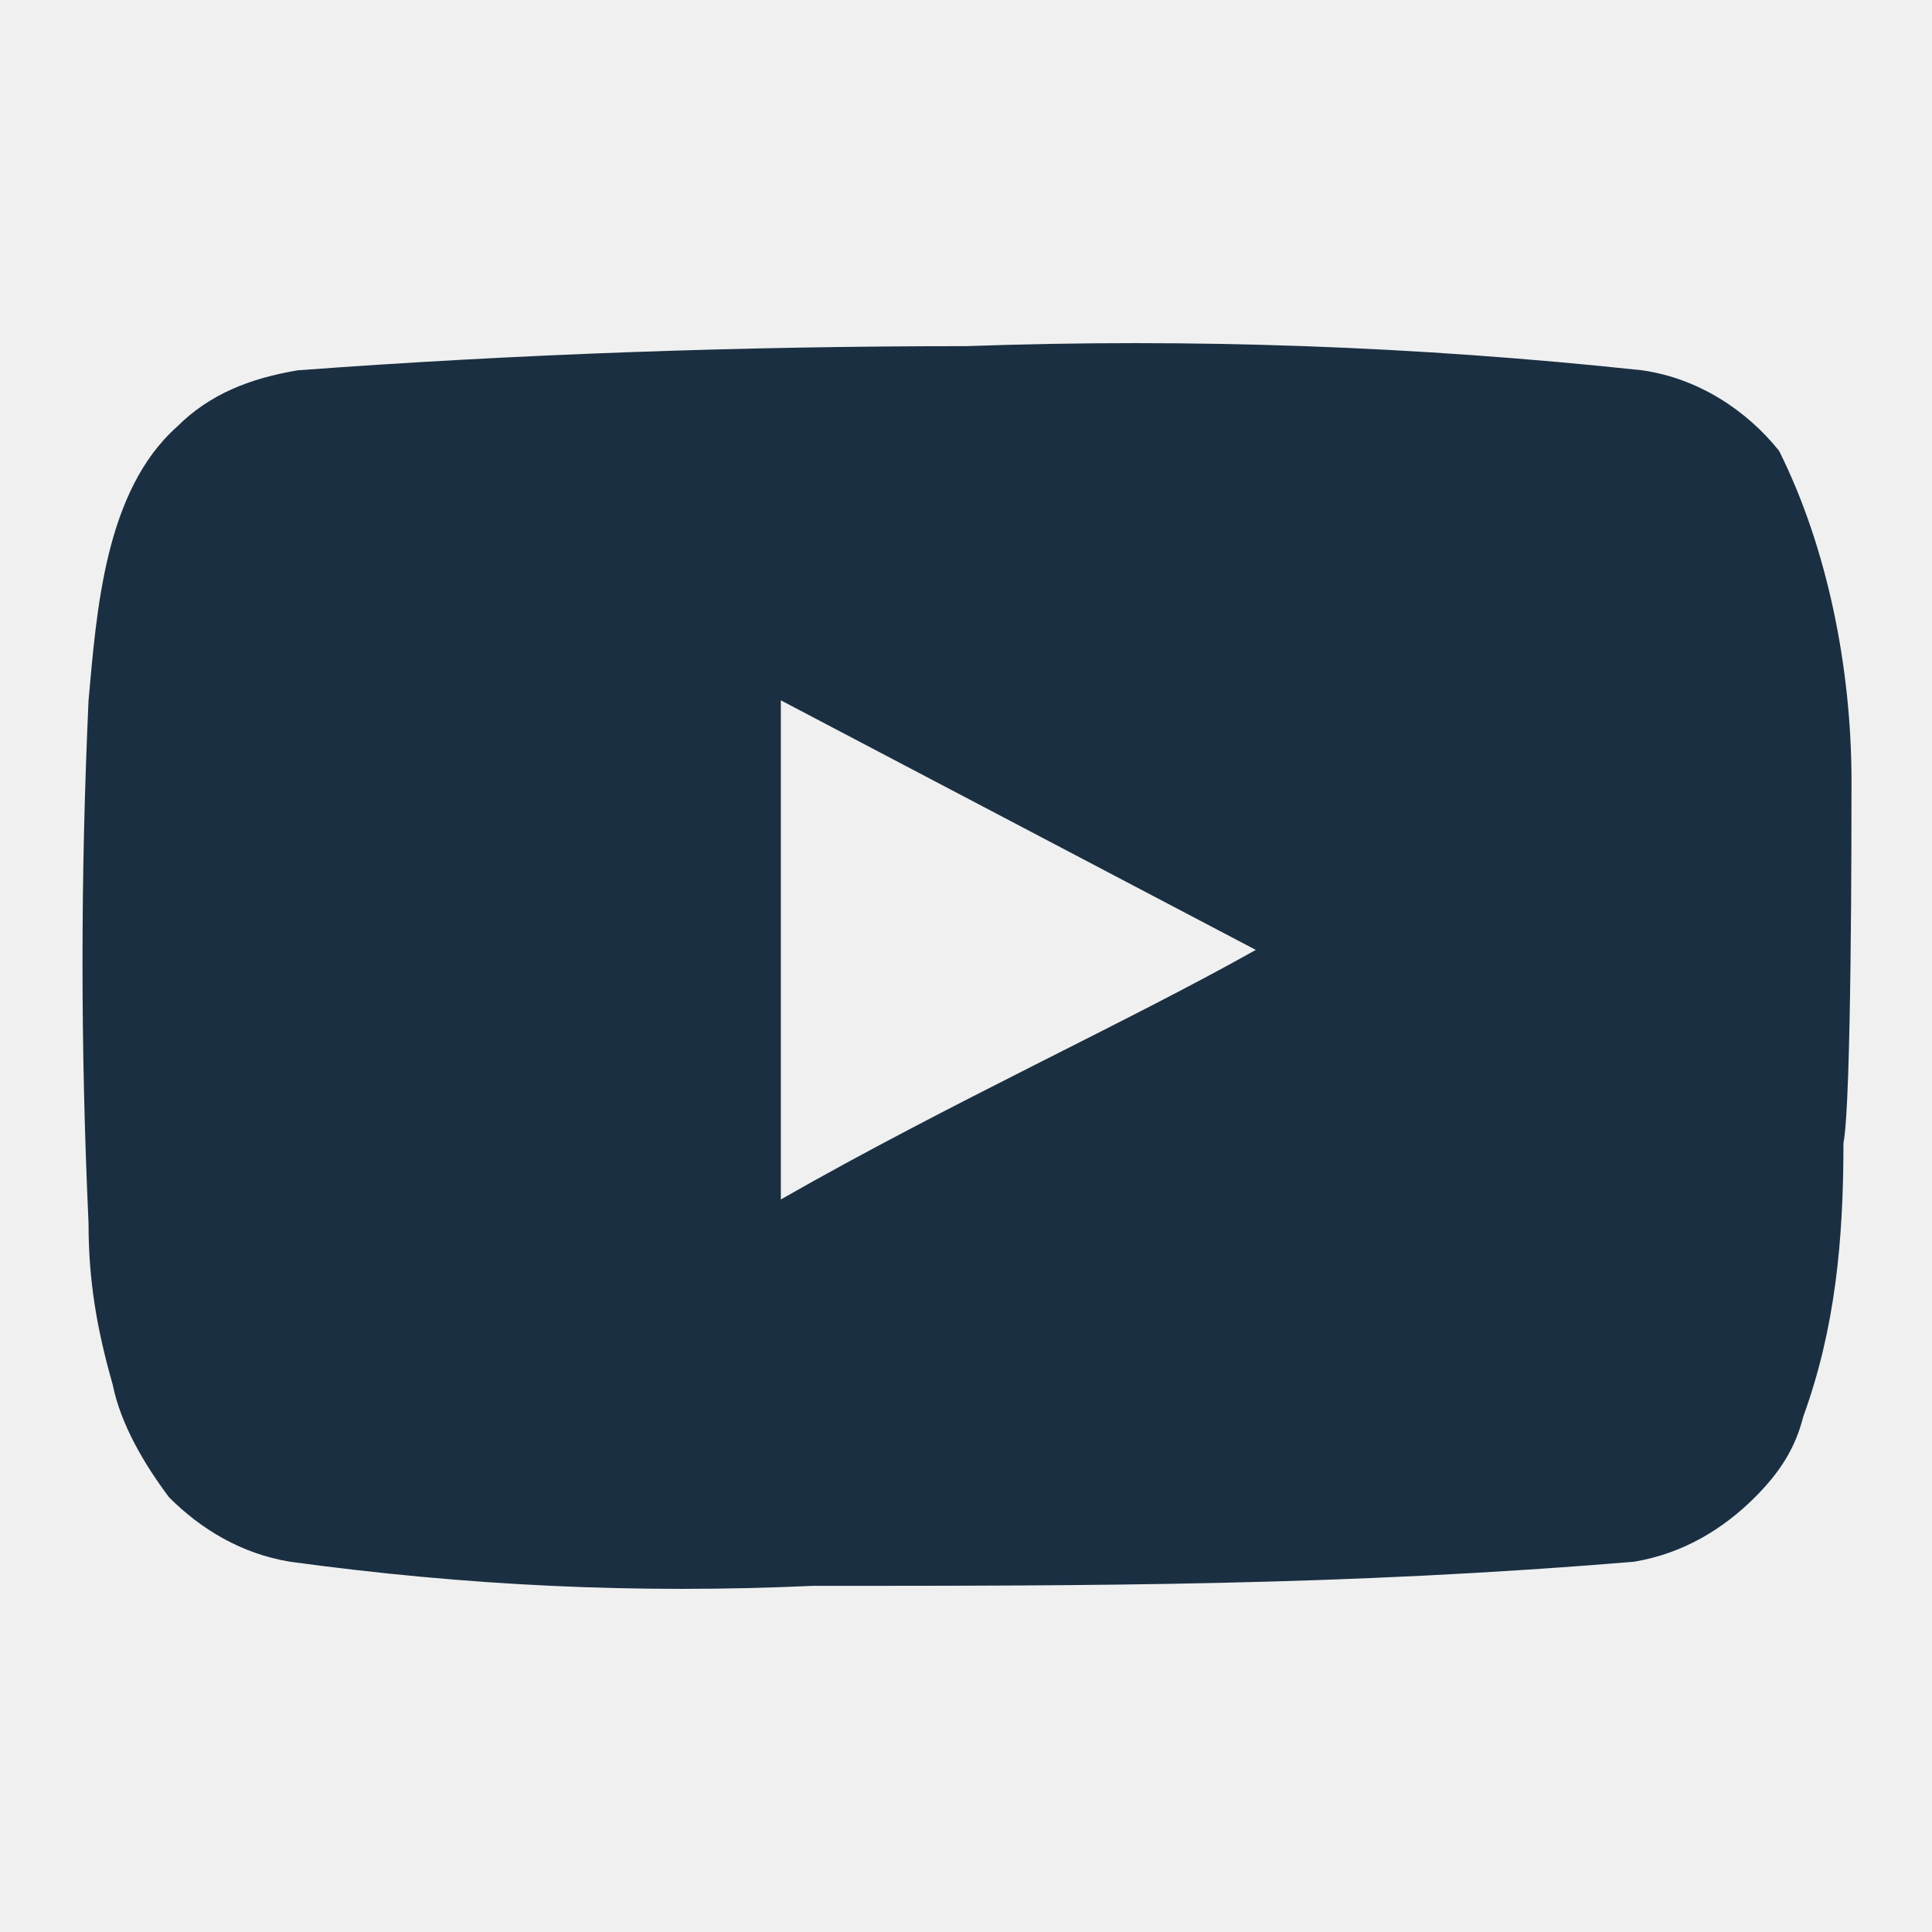
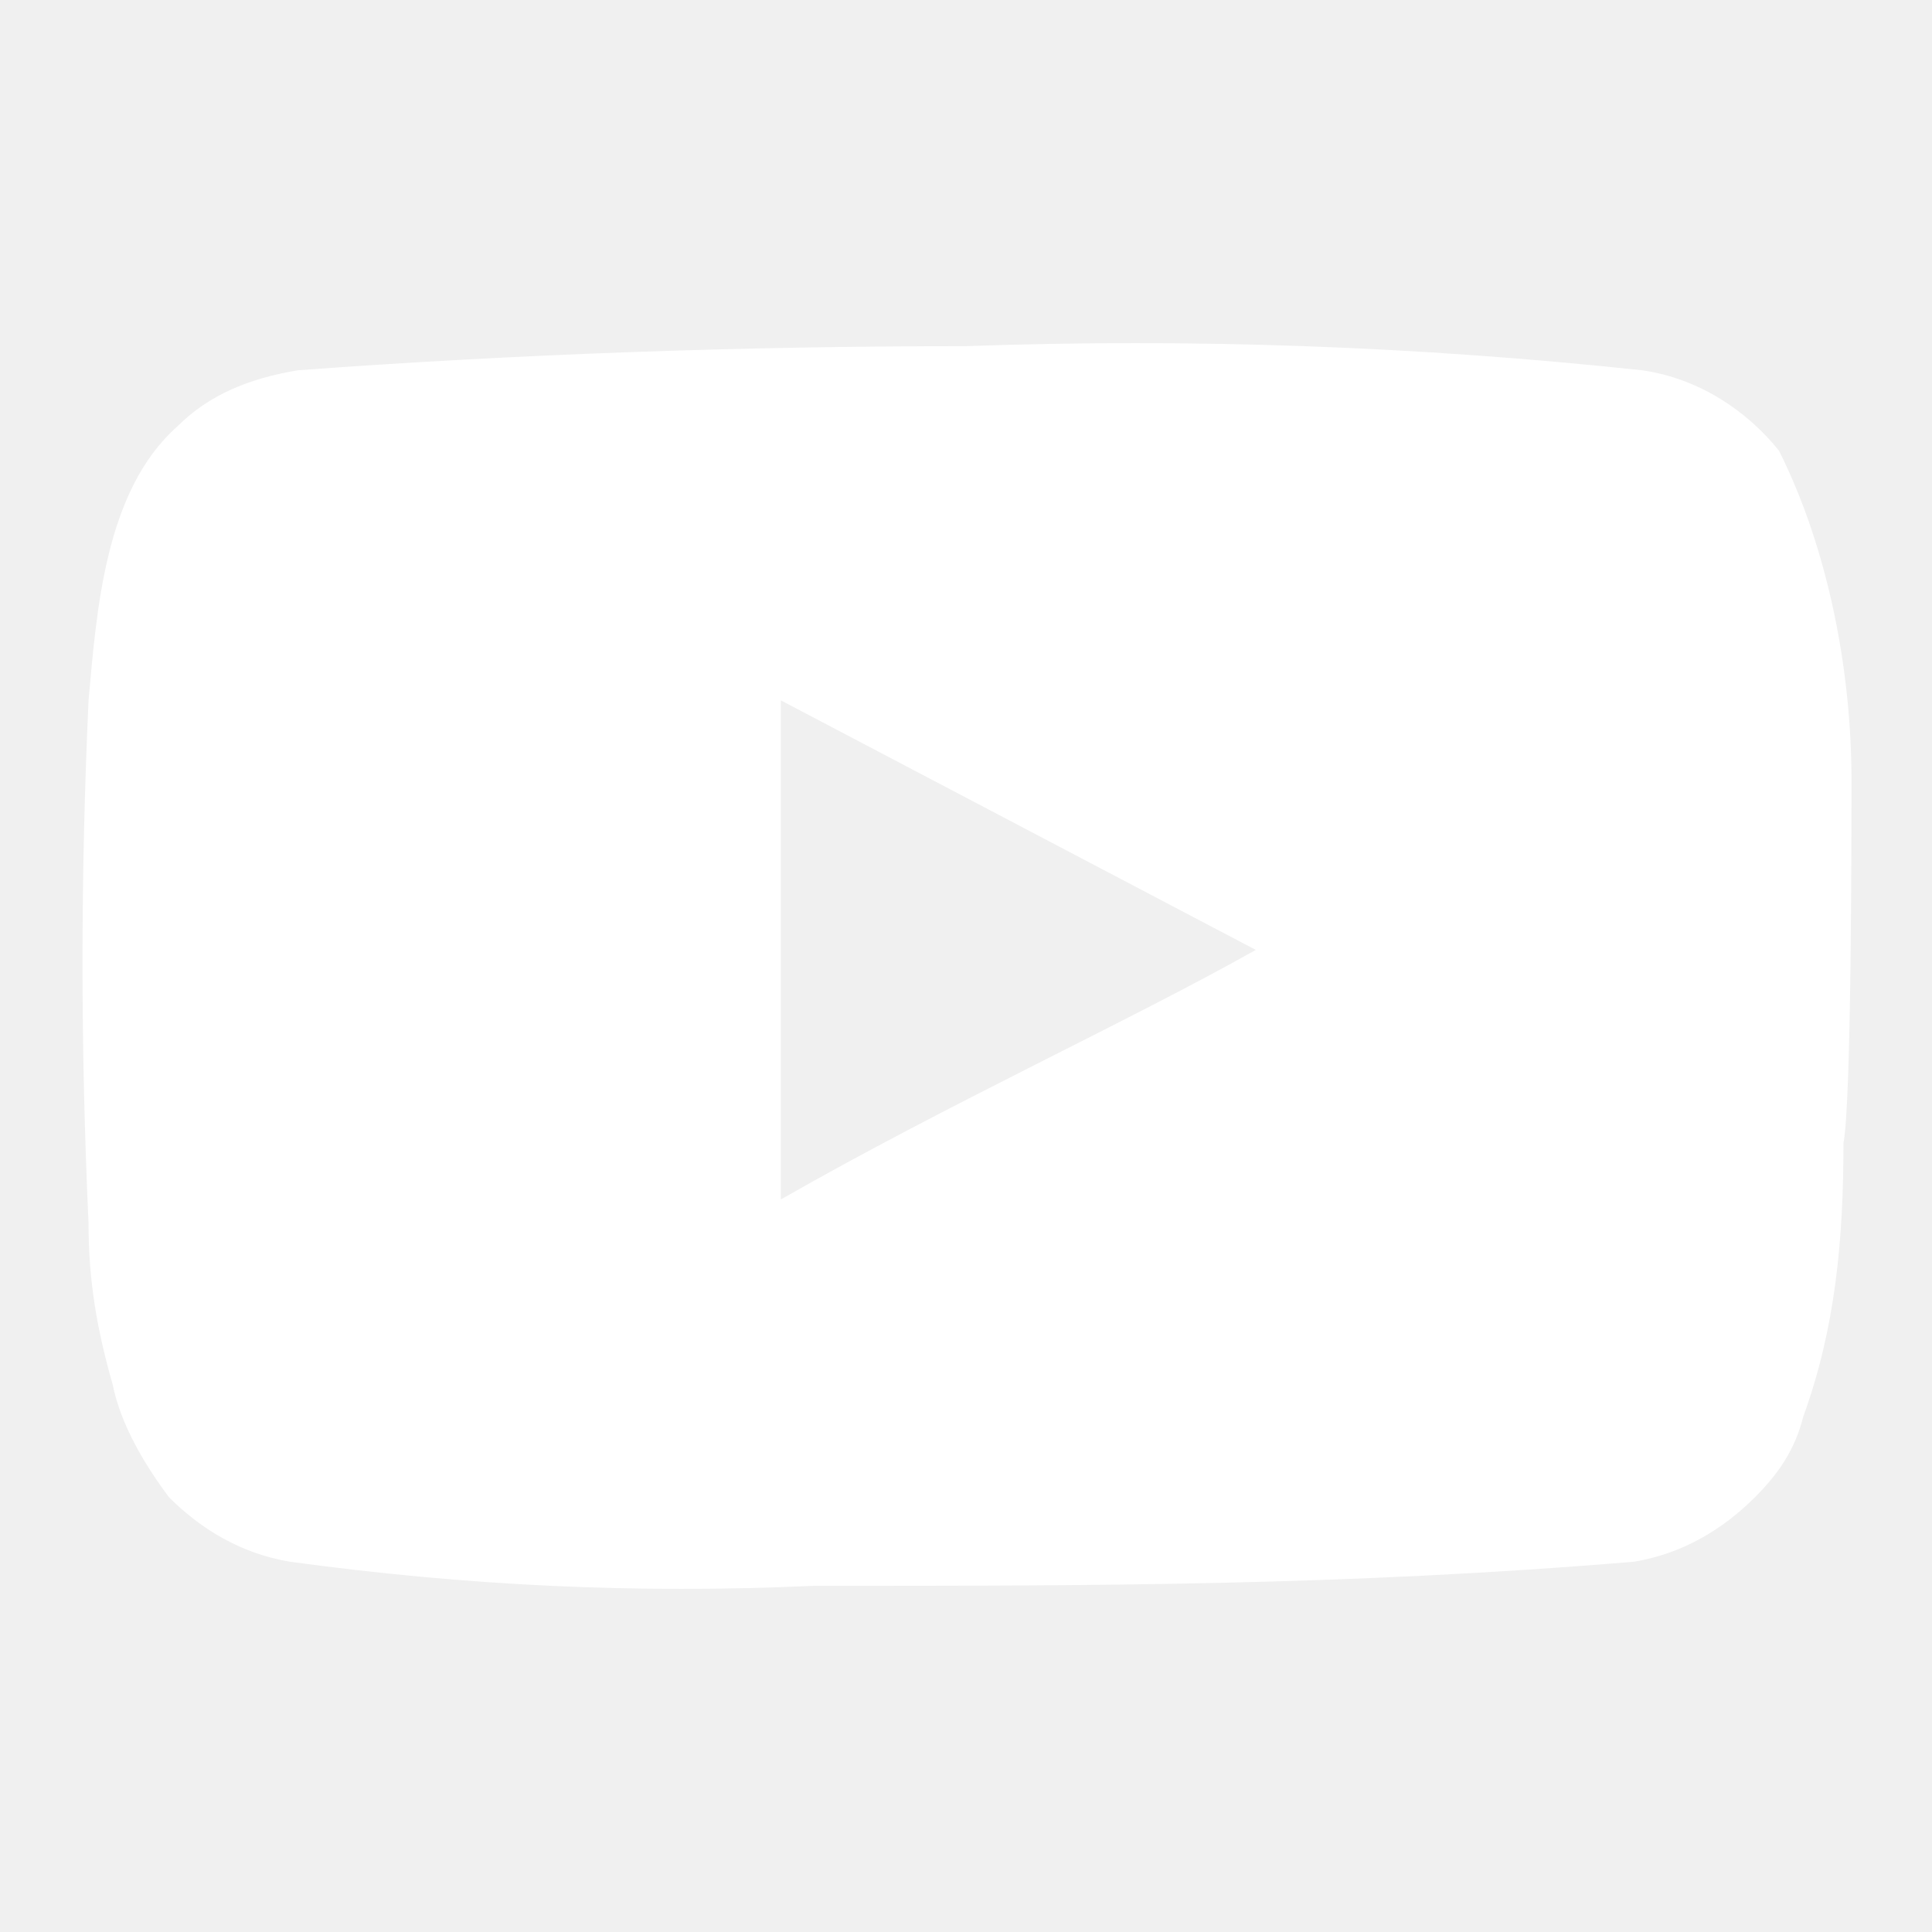
<svg xmlns="http://www.w3.org/2000/svg" version="1.1" id="Layer_1" x="0px" y="0px" viewBox="0 0 24 24" style="enable-background:new 0 0 24 24;" xml:space="preserve">
  <style type="text/css">
- 	.st0{fill:#1A2F42;}
+ 	.st0{fill:#ffffff;}
</style>
  <path class="st0" d="M23,9.7c0-1.4-0.3-2.9-0.9-4.1c-0.4-0.5-1-0.9-1.7-1c-2.8-0.3-5.6-0.4-8.4-0.3c-2.8,0-5.6,0.1-8.3,0.3  C3.1,4.7,2.6,4.9,2.2,5.3c-0.9,0.8-1,2.3-1.1,3.4c-0.1,2.2-0.1,4.3,0,6.5c0,0.7,0.1,1.3,0.3,2c0.1,0.5,0.4,1,0.7,1.4  C2.5,19,3,19.3,3.6,19.4c2.2,0.3,4.3,0.4,6.5,0.3c3.5,0,6.6,0,10.2-0.3c0.6-0.1,1.1-0.4,1.5-0.8c0.3-0.3,0.5-0.6,0.6-1  c0.4-1.1,0.5-2.2,0.5-3.4C23,13.7,23,10.3,23,9.7z M9.7,14.9V8.7l5.9,3.1C14,12.7,11.8,13.7,9.7,14.9z" />
</svg>
